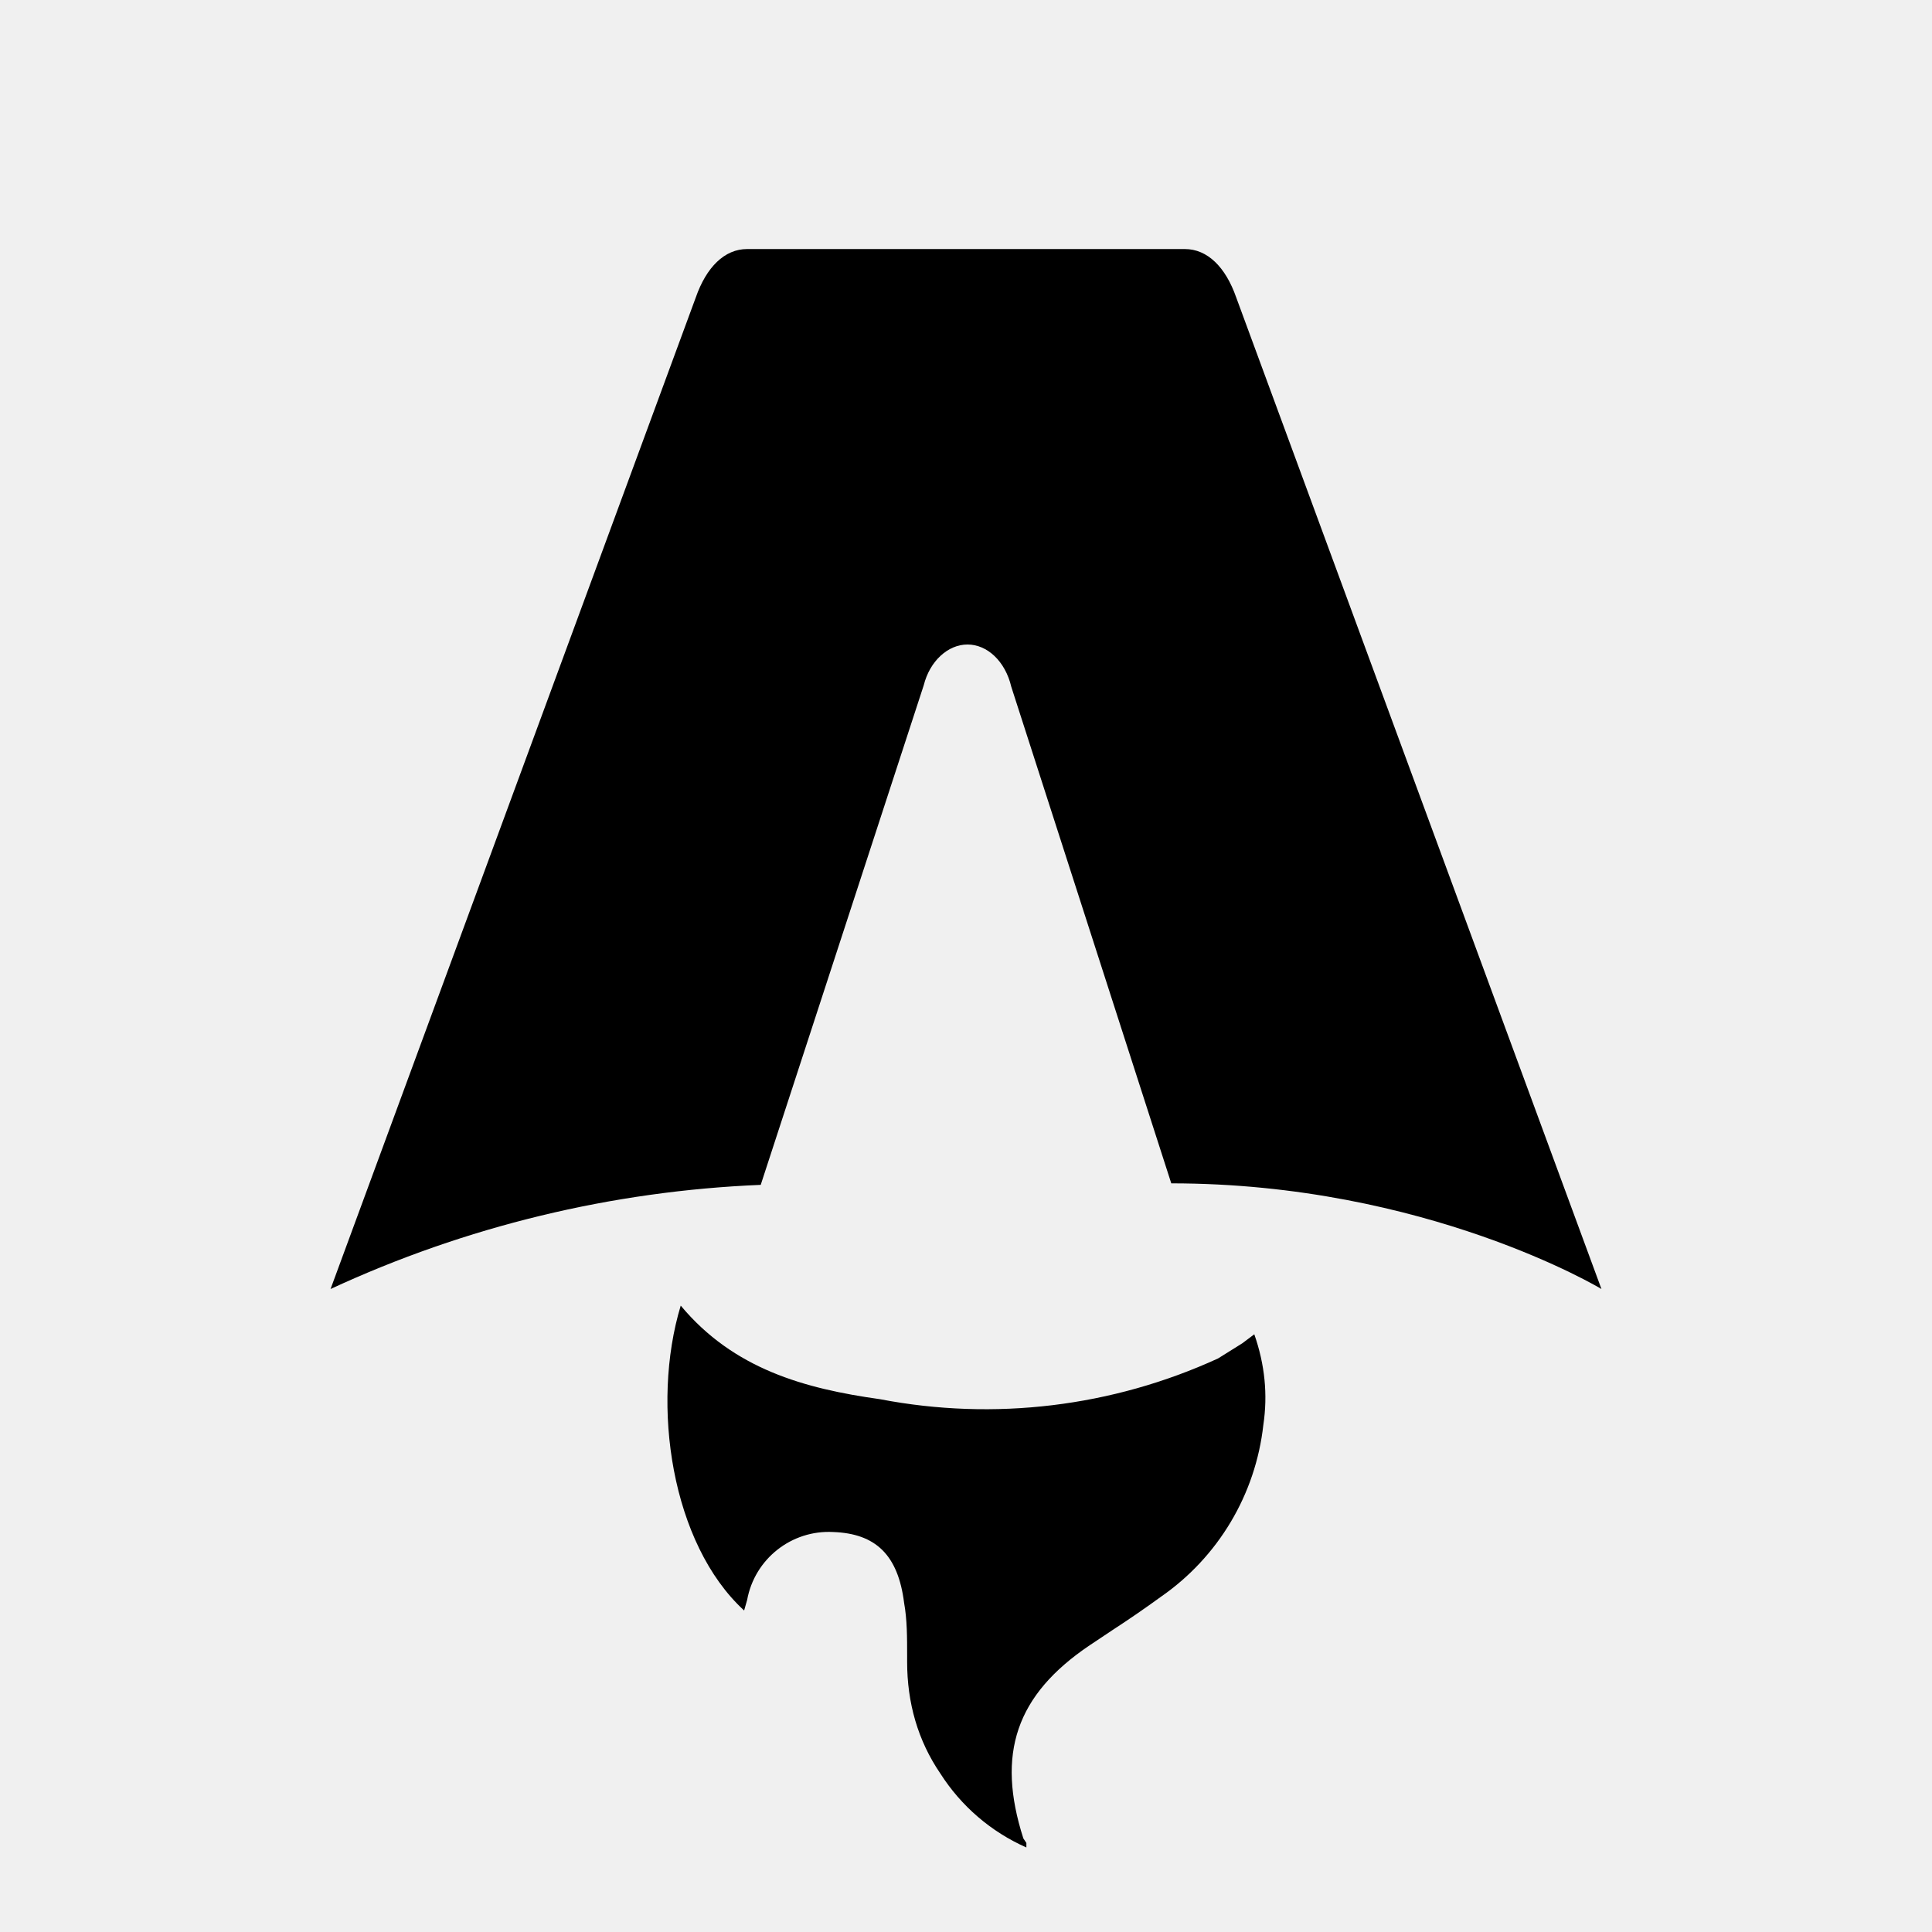
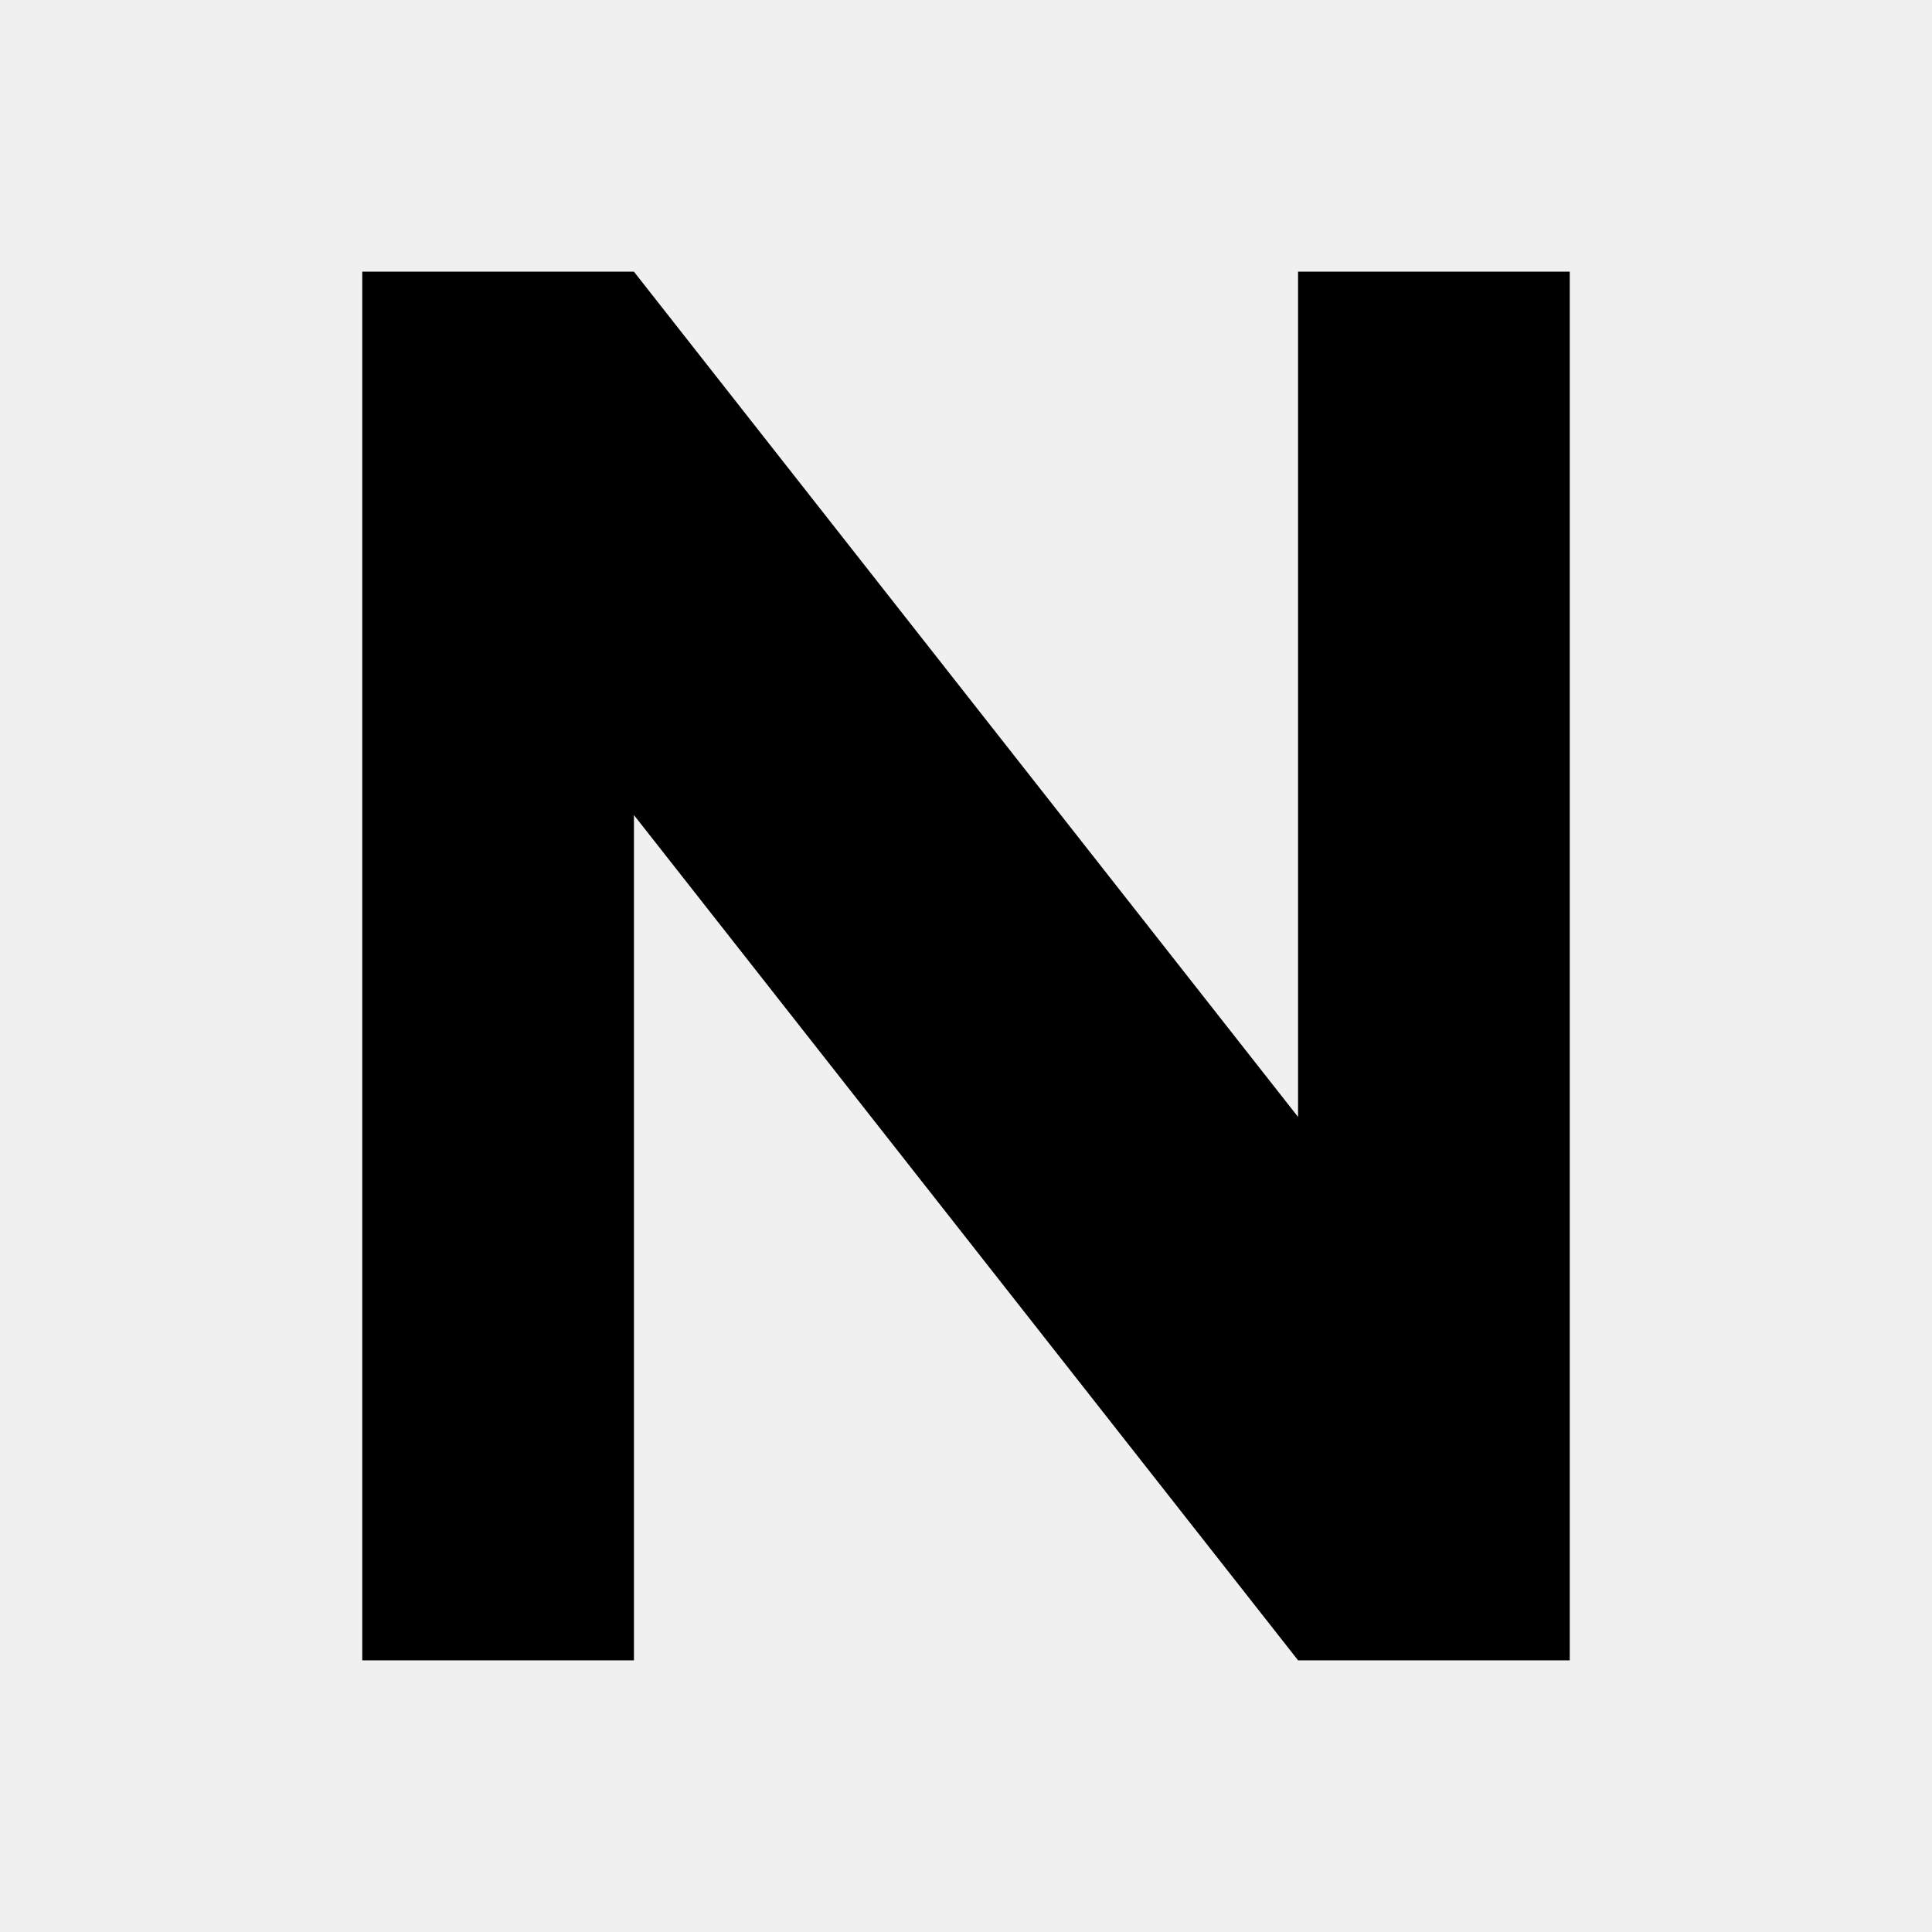
- <svg xmlns="http://www.w3.org/2000/svg" fill="none" viewBox="0 0 128 128">
-   <path d="M50.4 78.5a75.1 75.1 0 0 0-28.5 6.9l24.2-65.7c.7-2 1.9-3.2 3.4-3.2h29c1.5 0 2.7 1.2 3.4 3.2l24.2 65.7s-11.6-7-28.5-7L67 45.5c-.4-1.7-1.6-2.8-2.9-2.8-1.3 0-2.5 1.1-2.9 2.7L50.4 78.5Zm-1.1 28.2Zm-4.2-20.2c-2 6.6-.6 15.8 4.2 20.2a17.5 17.5 0 0 1 .2-.7 5.5 5.5 0 0 1 5.7-4.5c2.8.1 4.3 1.5 4.7 4.7.2 1.1.2 2.3.2 3.5v.4c0 2.7.7 5.2 2.2 7.4a13 13 0 0 0 5.7 4.9v-.3l-.2-.3c-1.8-5.6-.5-9.5 4.4-12.8l1.5-1a73 73 0 0 0 3.2-2.2 16 16 0 0 0 6.8-11.4c.3-2 .1-4-.6-6l-.8.6-1.6 1a37 37 0 0 1-22.4 2.7c-5-.7-9.7-2-13.2-6.2Z" />
+ <svg xmlns="http://www.w3.org/2000/svg" viewBox="0 0 128 128">
+   <path d="M24 18 L42 18 L86 74 L86 18 L104 18 L104 110 L86 110 L42 54 L42 110 L24 110 Z" />
  <style>
        path { fill: #000; }
        @media (prefers-color-scheme: dark) {
            path { fill: #FFF; }
        }
    </style>
</svg>
